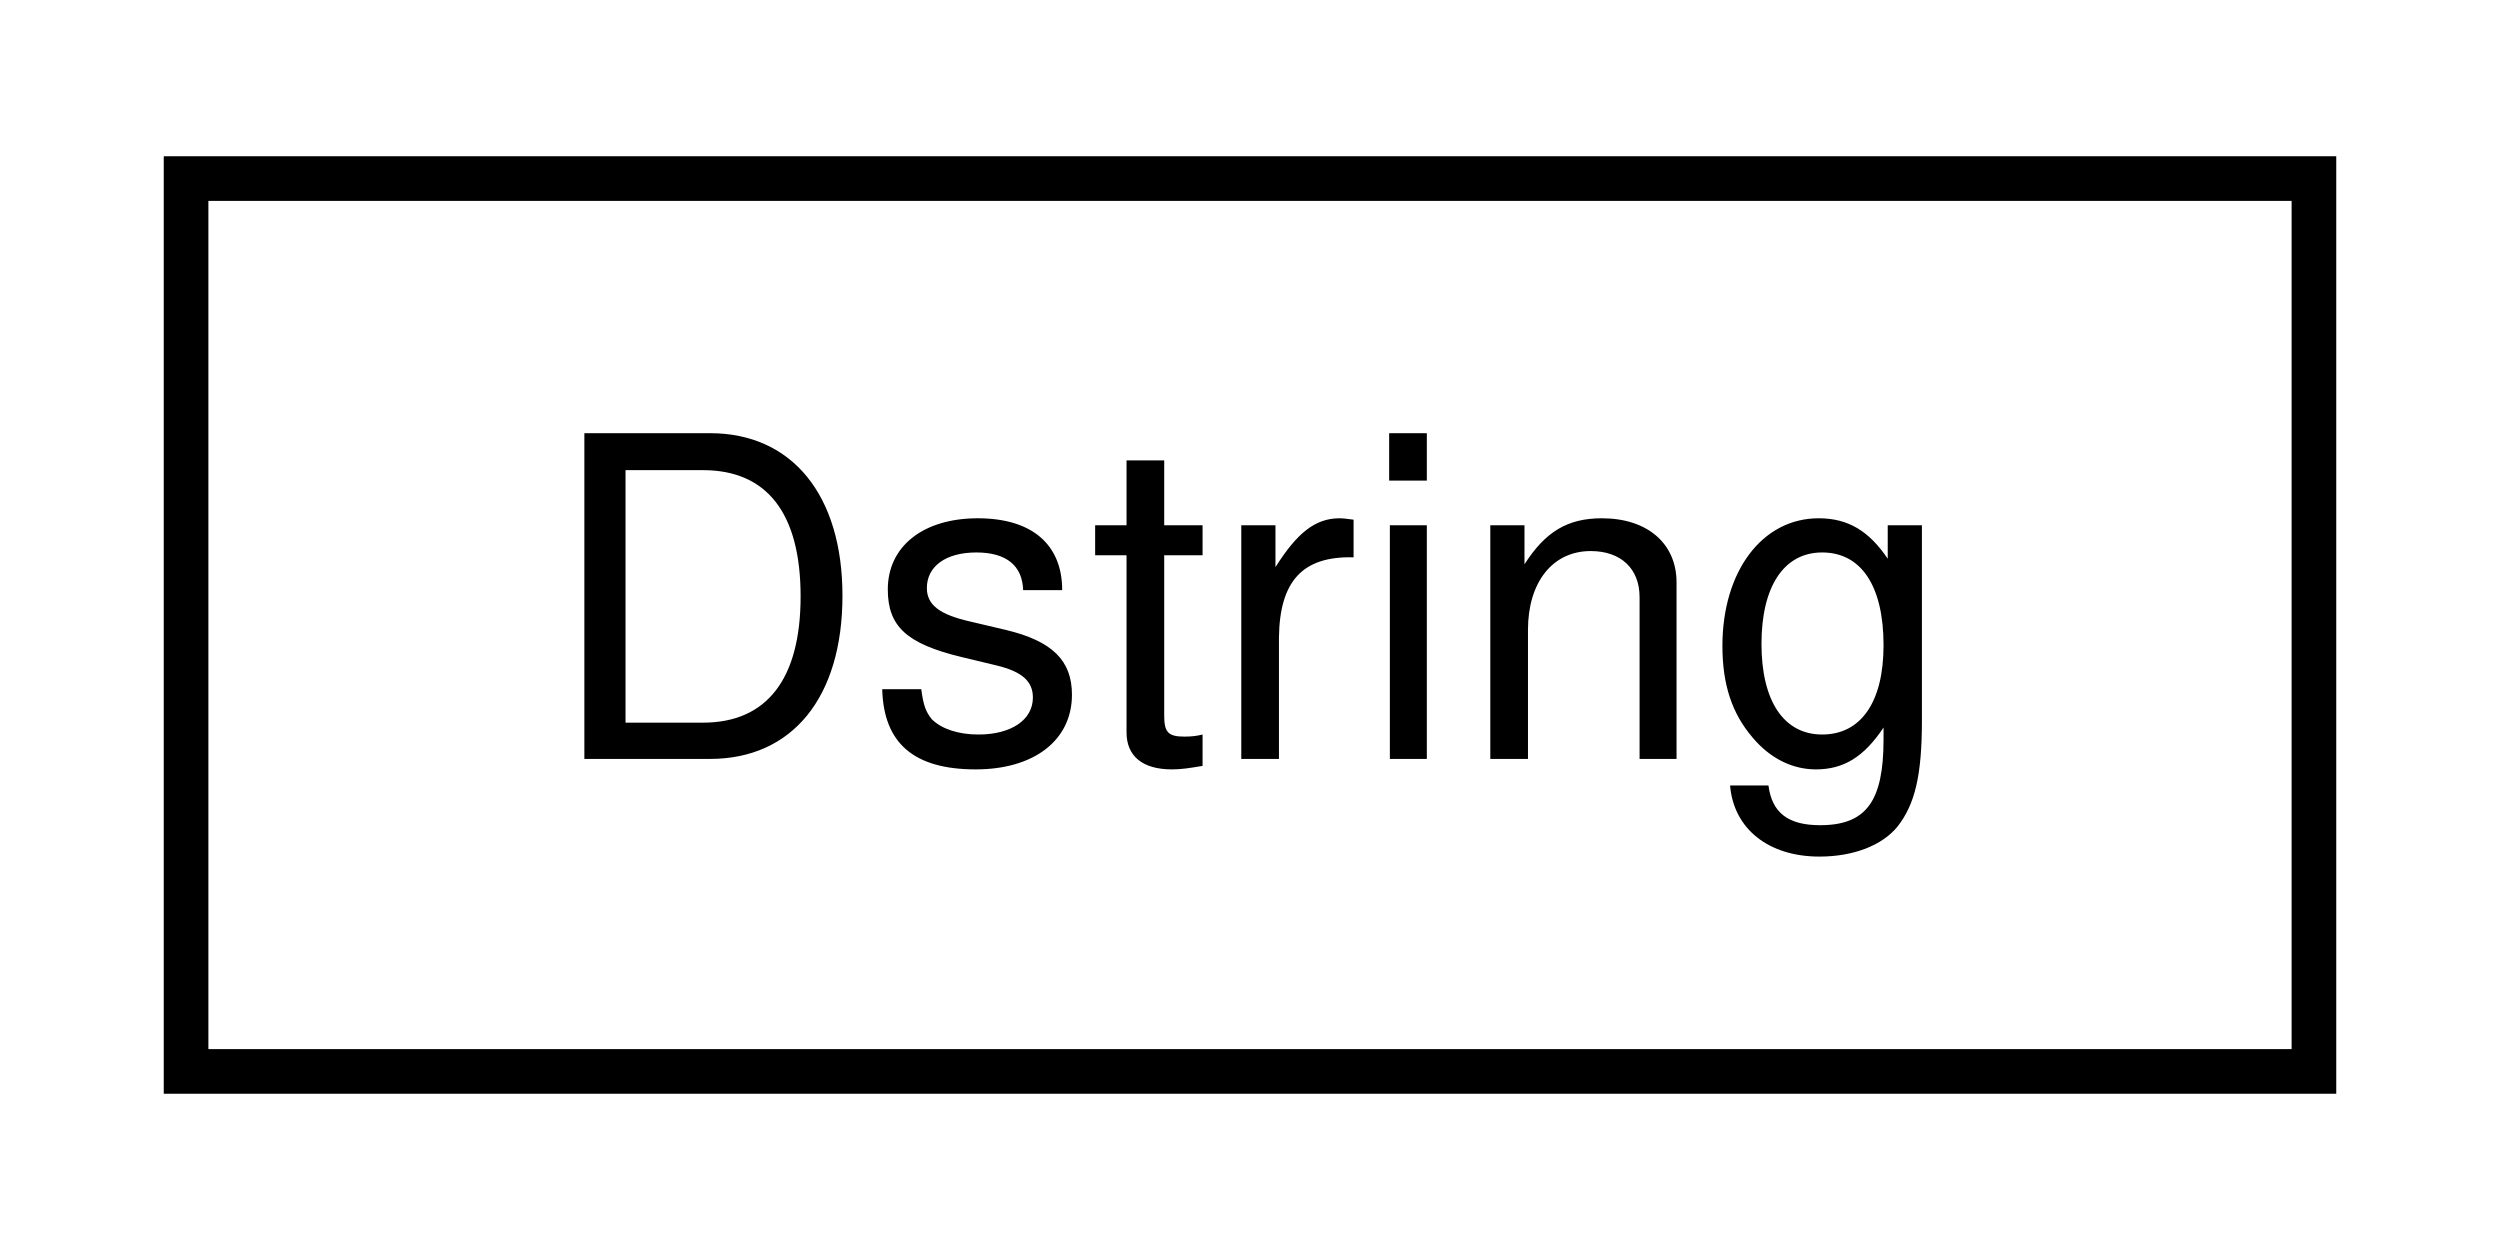
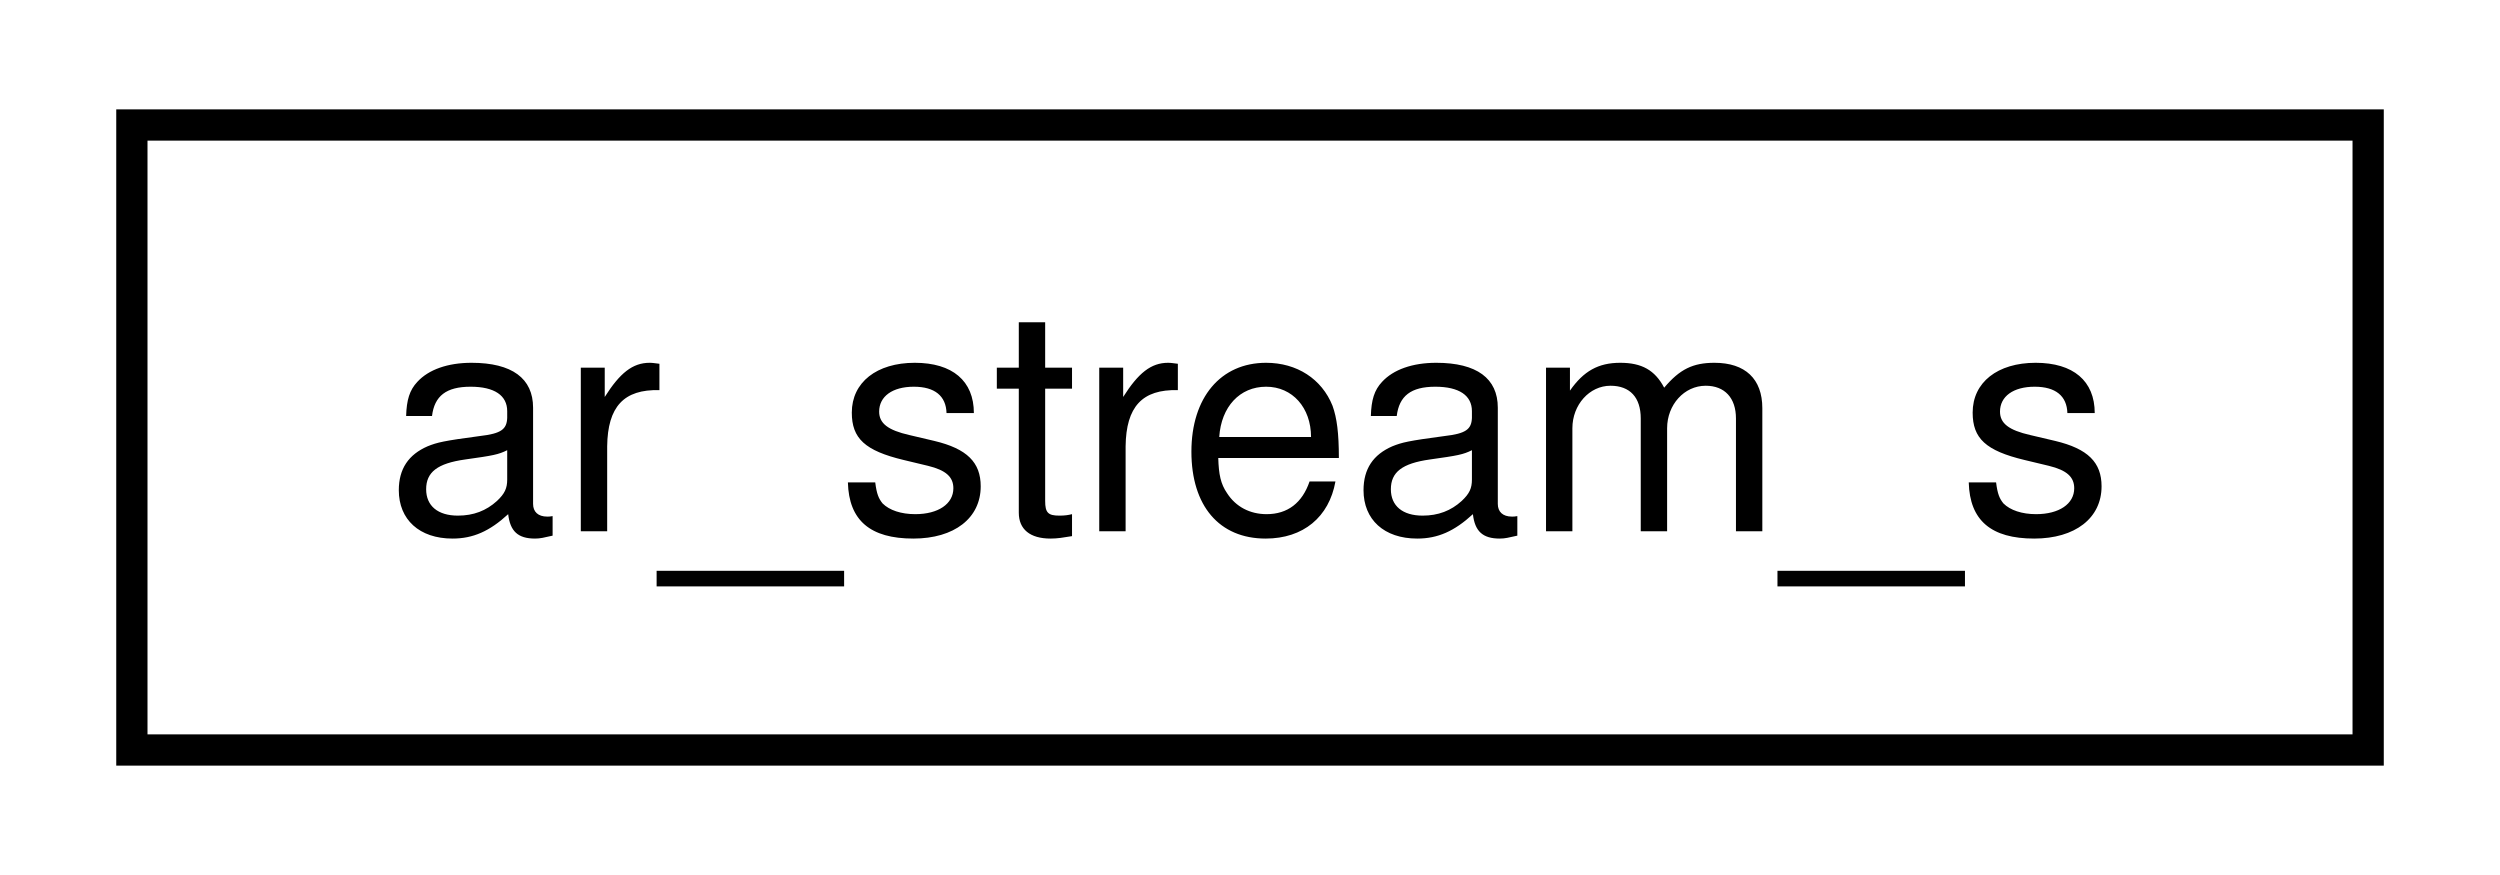
- <svg xmlns="http://www.w3.org/2000/svg" xmlns:xlink="http://www.w3.org/1999/xlink" width="56pt" height="28pt" viewBox="0.00 0.00 56.00 28.00">
+ <svg xmlns="http://www.w3.org/2000/svg" xmlns:xlink="http://www.w3.org/1999/xlink" width="80pt" height="28pt" viewBox="0.00 0.00 80.00 28.00">
  <g id="graph0" class="graph" transform="scale(1 1) rotate(0) translate(4 24)">
-     <polygon fill="white" stroke="white" points="-4,5 -4,-24 53,-24 53,5 -4,5" />
+     <polygon fill="white" stroke="white" points="-4,5 -4,-24 77,-24 77,5 -4,5" />
    <g id="node1" class="node">
      <g id="a_node1">
-         <a xlink:href="structDstring.html" target="_top" xlink:title="Dstring">
-           <polygon fill="white" stroke="black" points="0.168,-0 0.168,-20 47.832,-20 47.832,-0 0.168,-0" />
-           <text text-anchor="middle" x="24" y="-7" font-family="Helvetica,sans-Serif" font-size="10.00">Dstring</text>
+         <a xlink:href="structar__stream__s.html" target="_top" xlink:title="ar_stream_s">
+           <polygon fill="white" stroke="black" points="0.22,-0 0.22,-20 71.781,-20 71.781,-0 0.22,-0" />
+           <text text-anchor="middle" x="36" y="-7" font-family="Helvetica,sans-Serif" font-size="10.00">ar_stream_s</text>
        </a>
      </g>
    </g>
  </g>
</svg>
